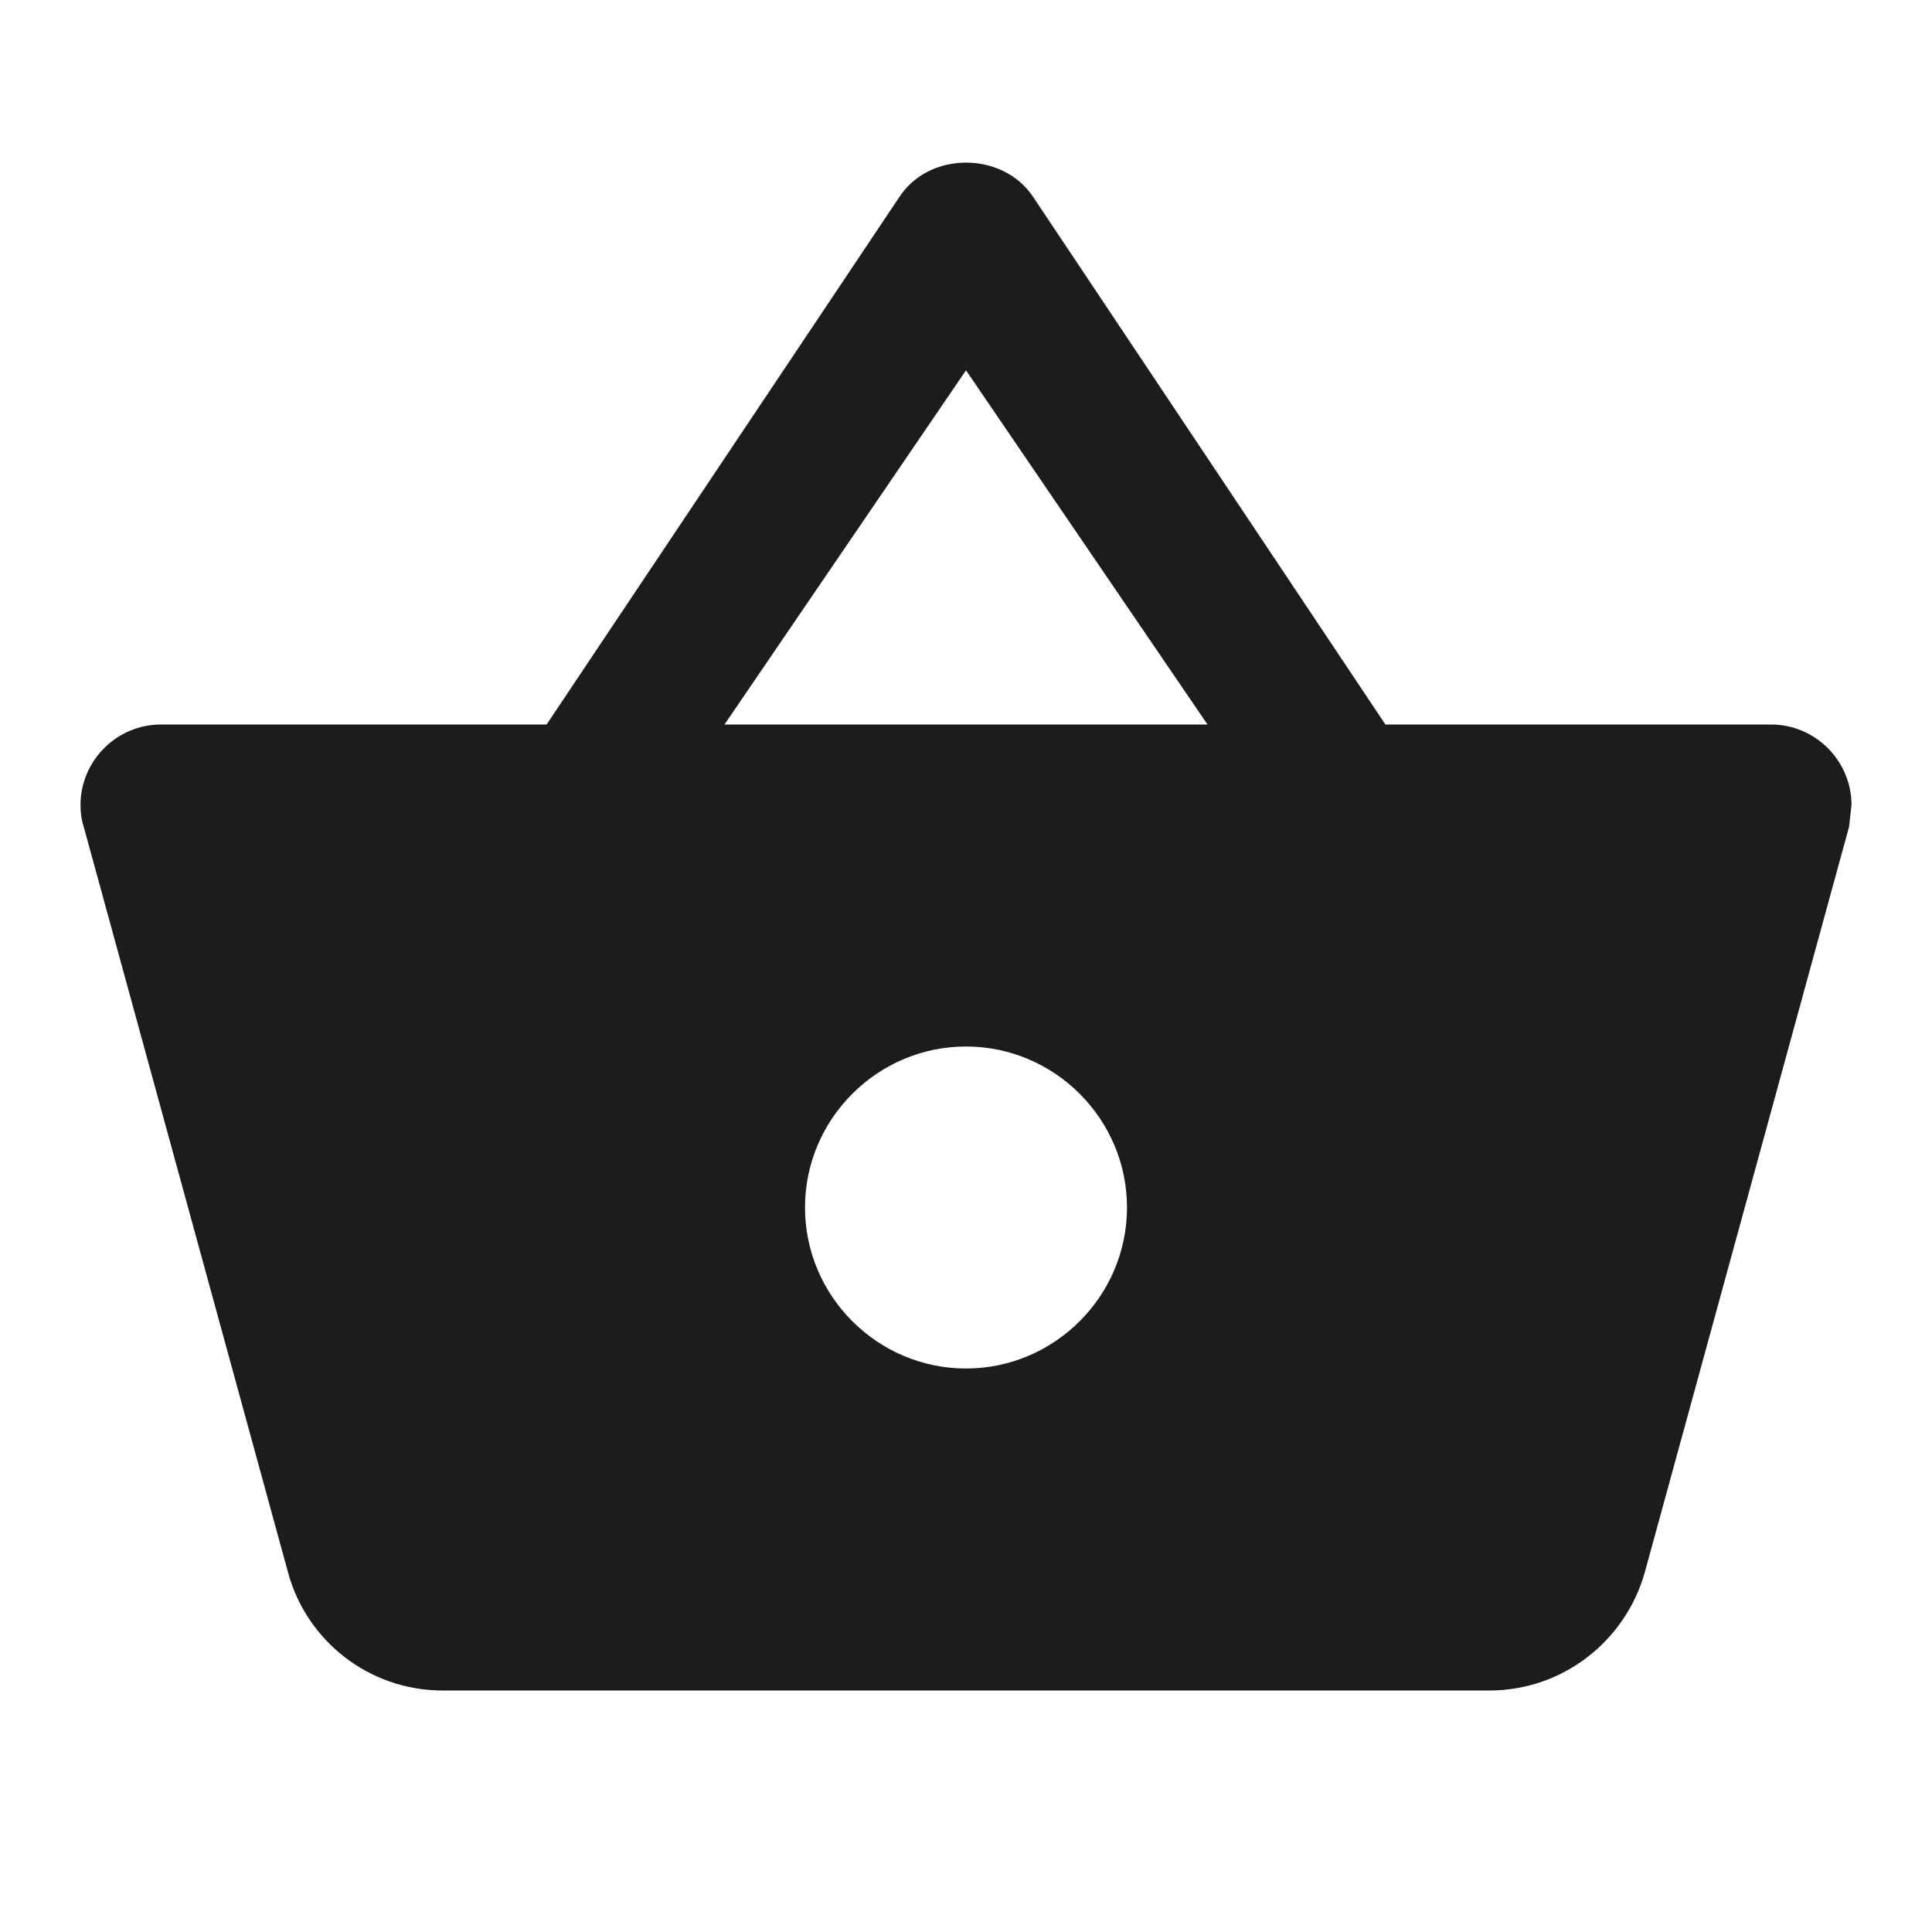
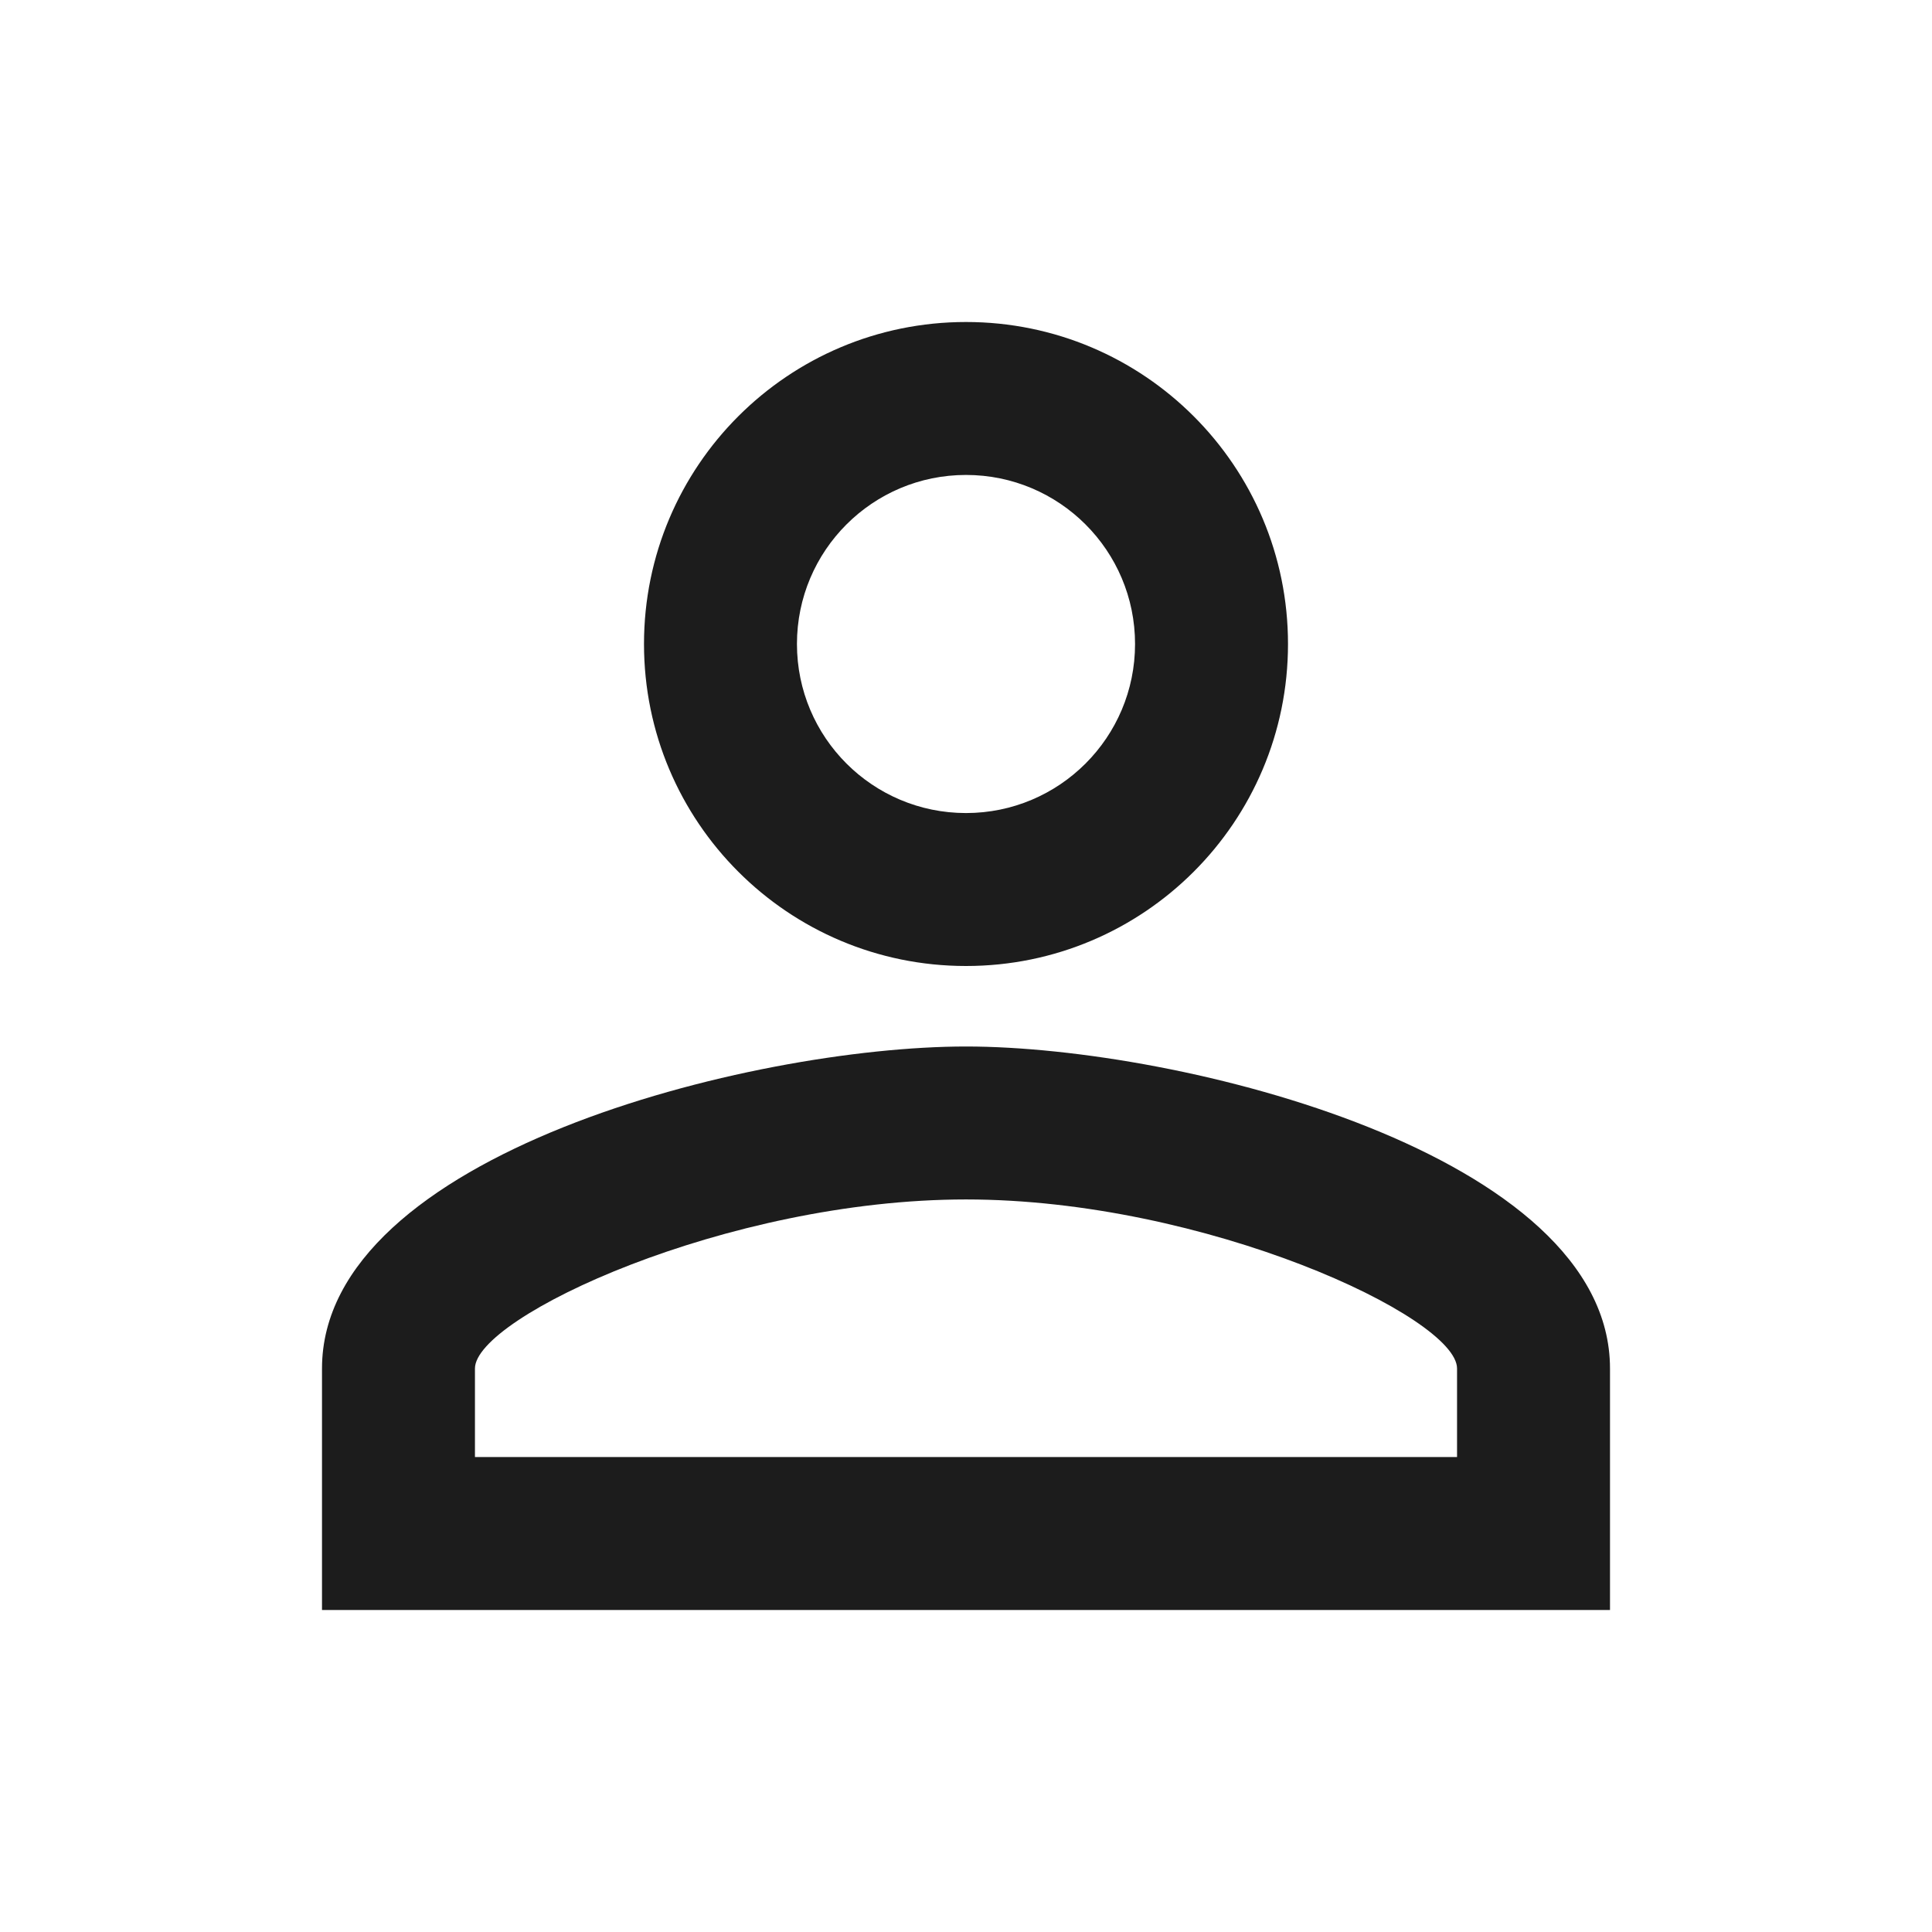
<svg xmlns="http://www.w3.org/2000/svg" width="24" height="24" viewBox="0 0 24 24" fill="none">
-   <path d="M17.21 9L12.83 2.44C12.64 2.16 12.32 2.02 12 2.02C11.68 2.02 11.36 2.16 11.17 2.45L6.79 9H2C1.45 9 1 9.45 1 10C1 10.09 1.01 10.18 1.04 10.27L3.58 19.54C3.81 20.38 4.58 21 5.5 21H18.5C19.42 21 20.19 20.38 20.43 19.54L22.97 10.27L23 10C23 9.45 22.55 9 22 9H17.21ZM9 9L12 4.6L15 9H9ZM12 17C10.9 17 10 16.1 10 15C10 13.9 10.9 13 12 13C13.1 13 14 13.9 14 15C14 16.1 13.1 17 12 17Z" fill="#1C1C1C" />
+   <path d="M12 5.9C13.16 5.9 14.1 6.84 14.1 8C14.1 9.16 13.16 10.1 12 10.1C10.84 10.1 9.9 9.16 9.9 8C9.9 6.84 10.84 5.9 12 5.9ZM12 14.9C14.97 14.9 18.1 16.36 18.1 17V18.1H5.9V17C5.9 16.36 9.03 14.9 12 14.9ZM12 4C9.79 4 8 5.79 8 8C8 10.21 9.79 12 12 12C14.21 12 16 10.21 16 8C16 5.79 14.21 4 12 4ZM12 13C9.33 13 4 14.34 4 17V20H20V17C20 14.34 14.67 13 12 13Z" fill="#1C1C1C" />
</svg>
